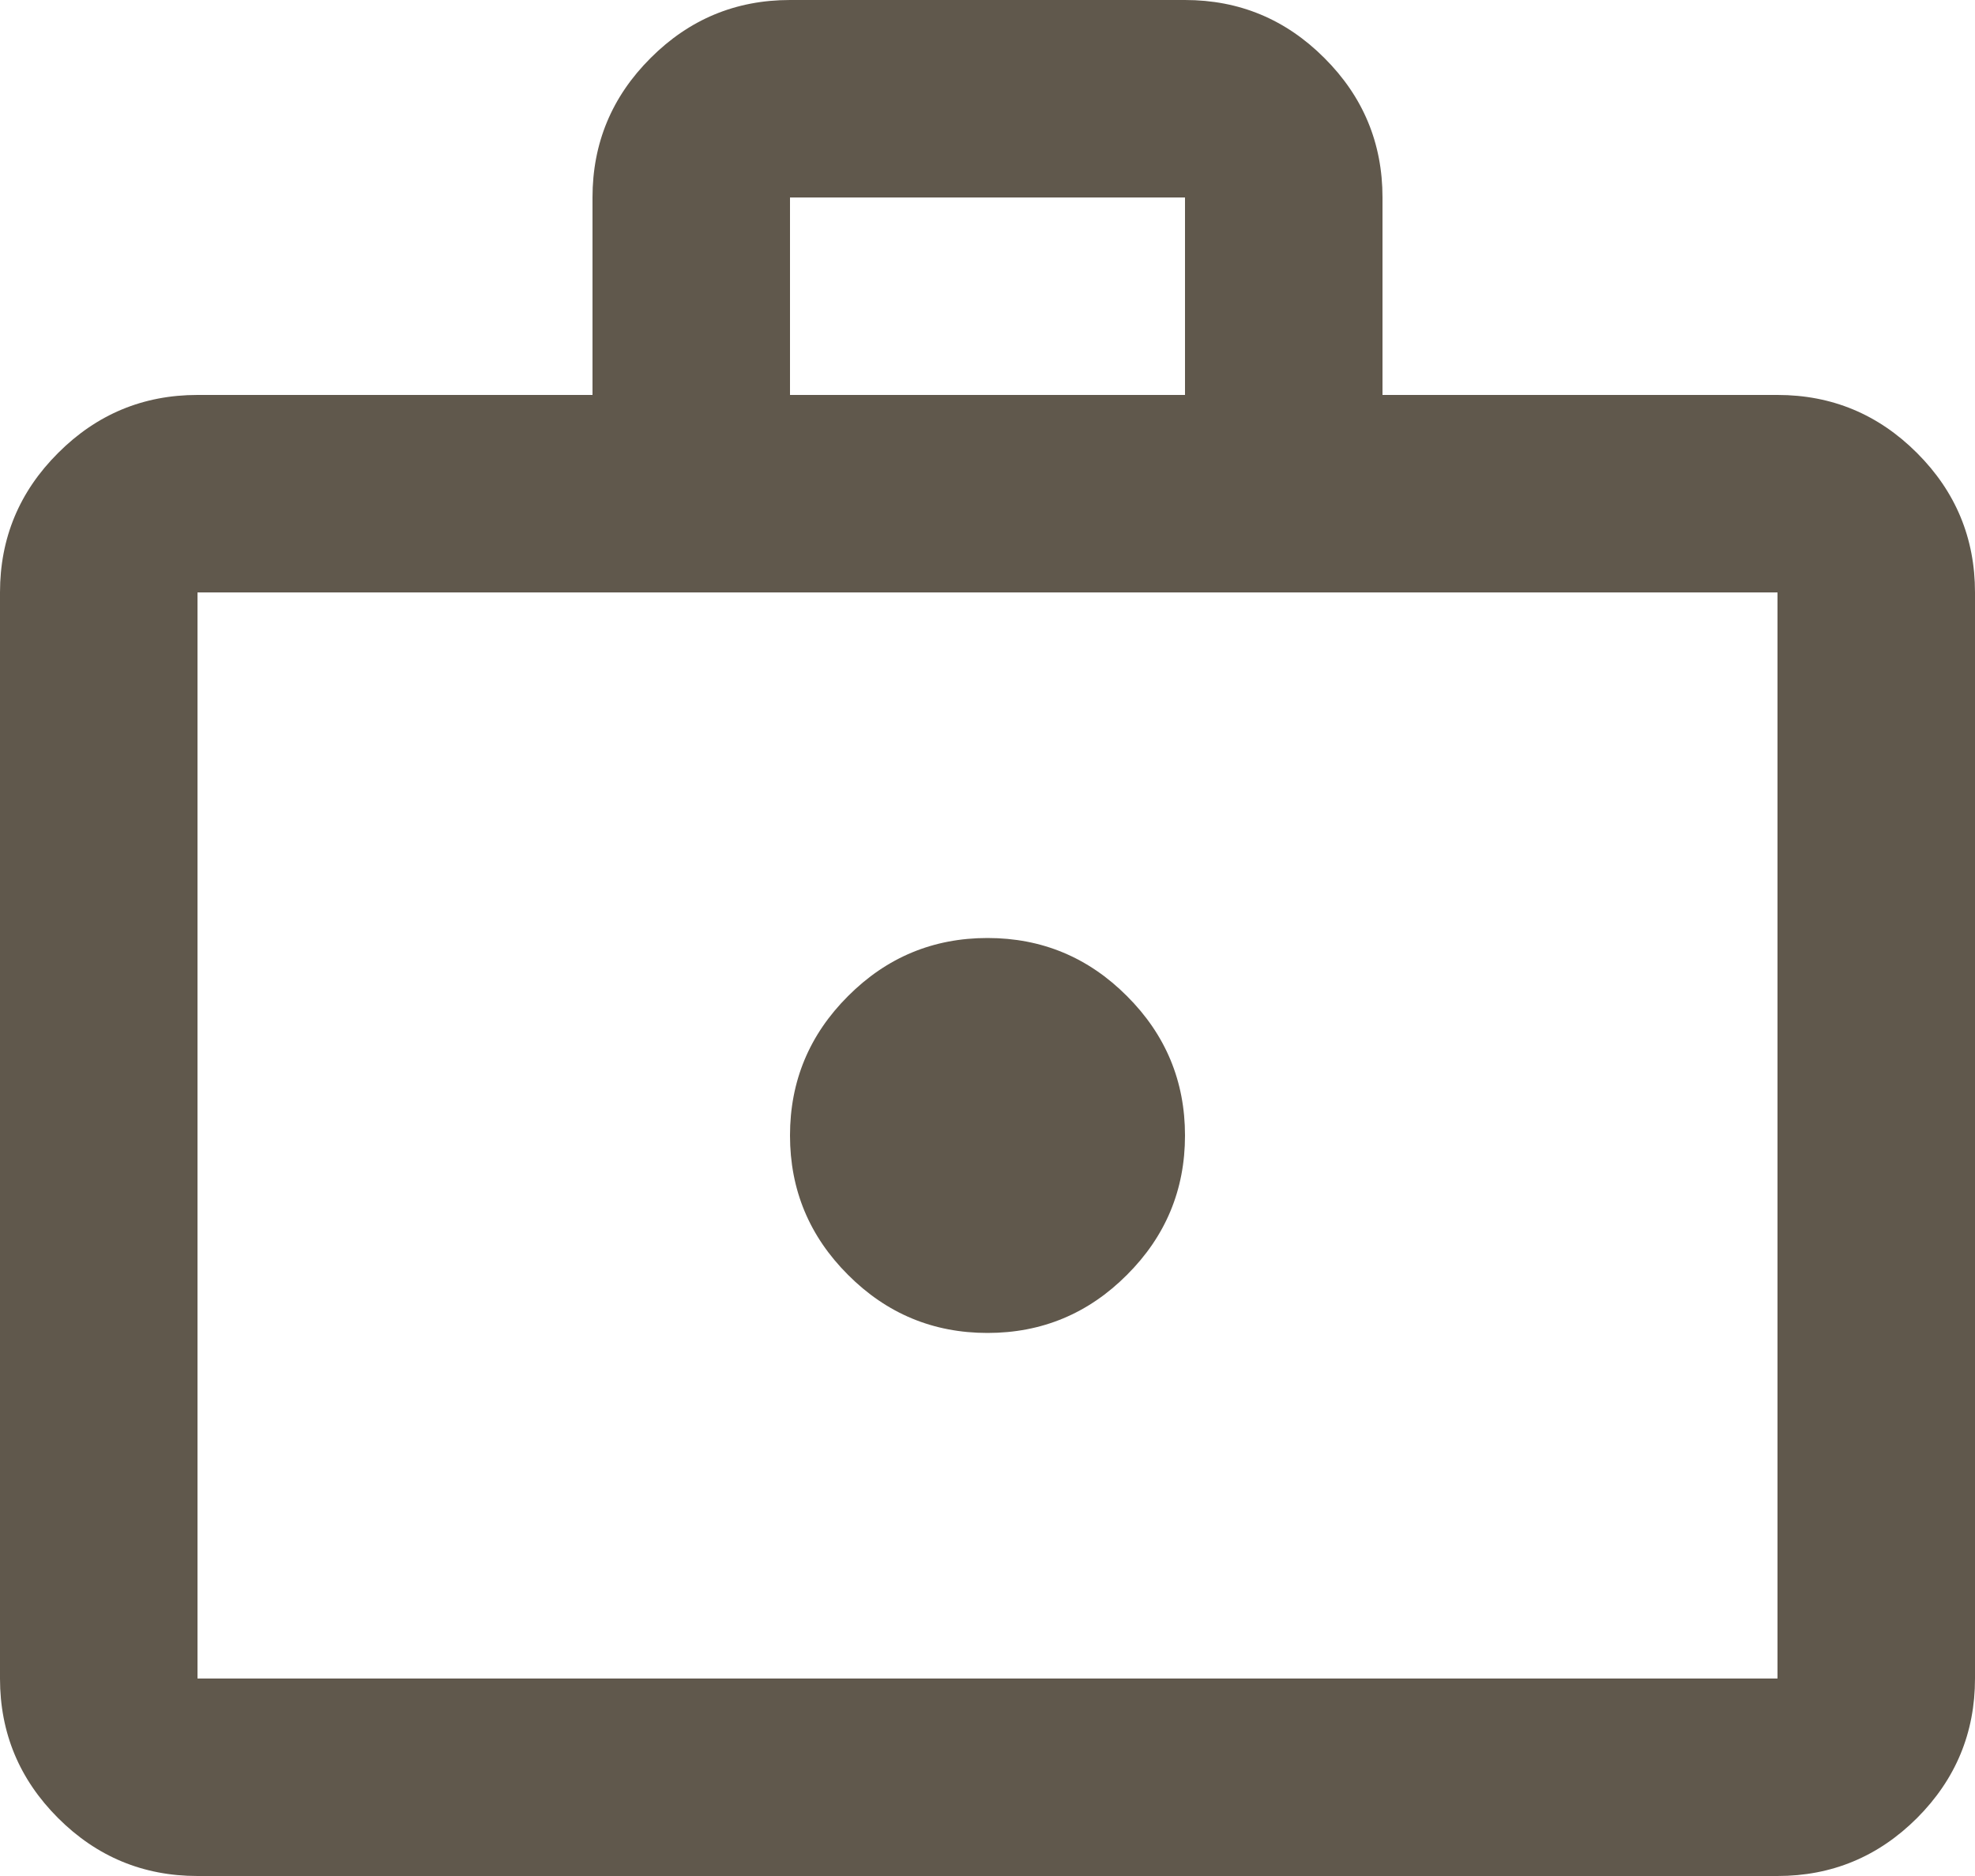
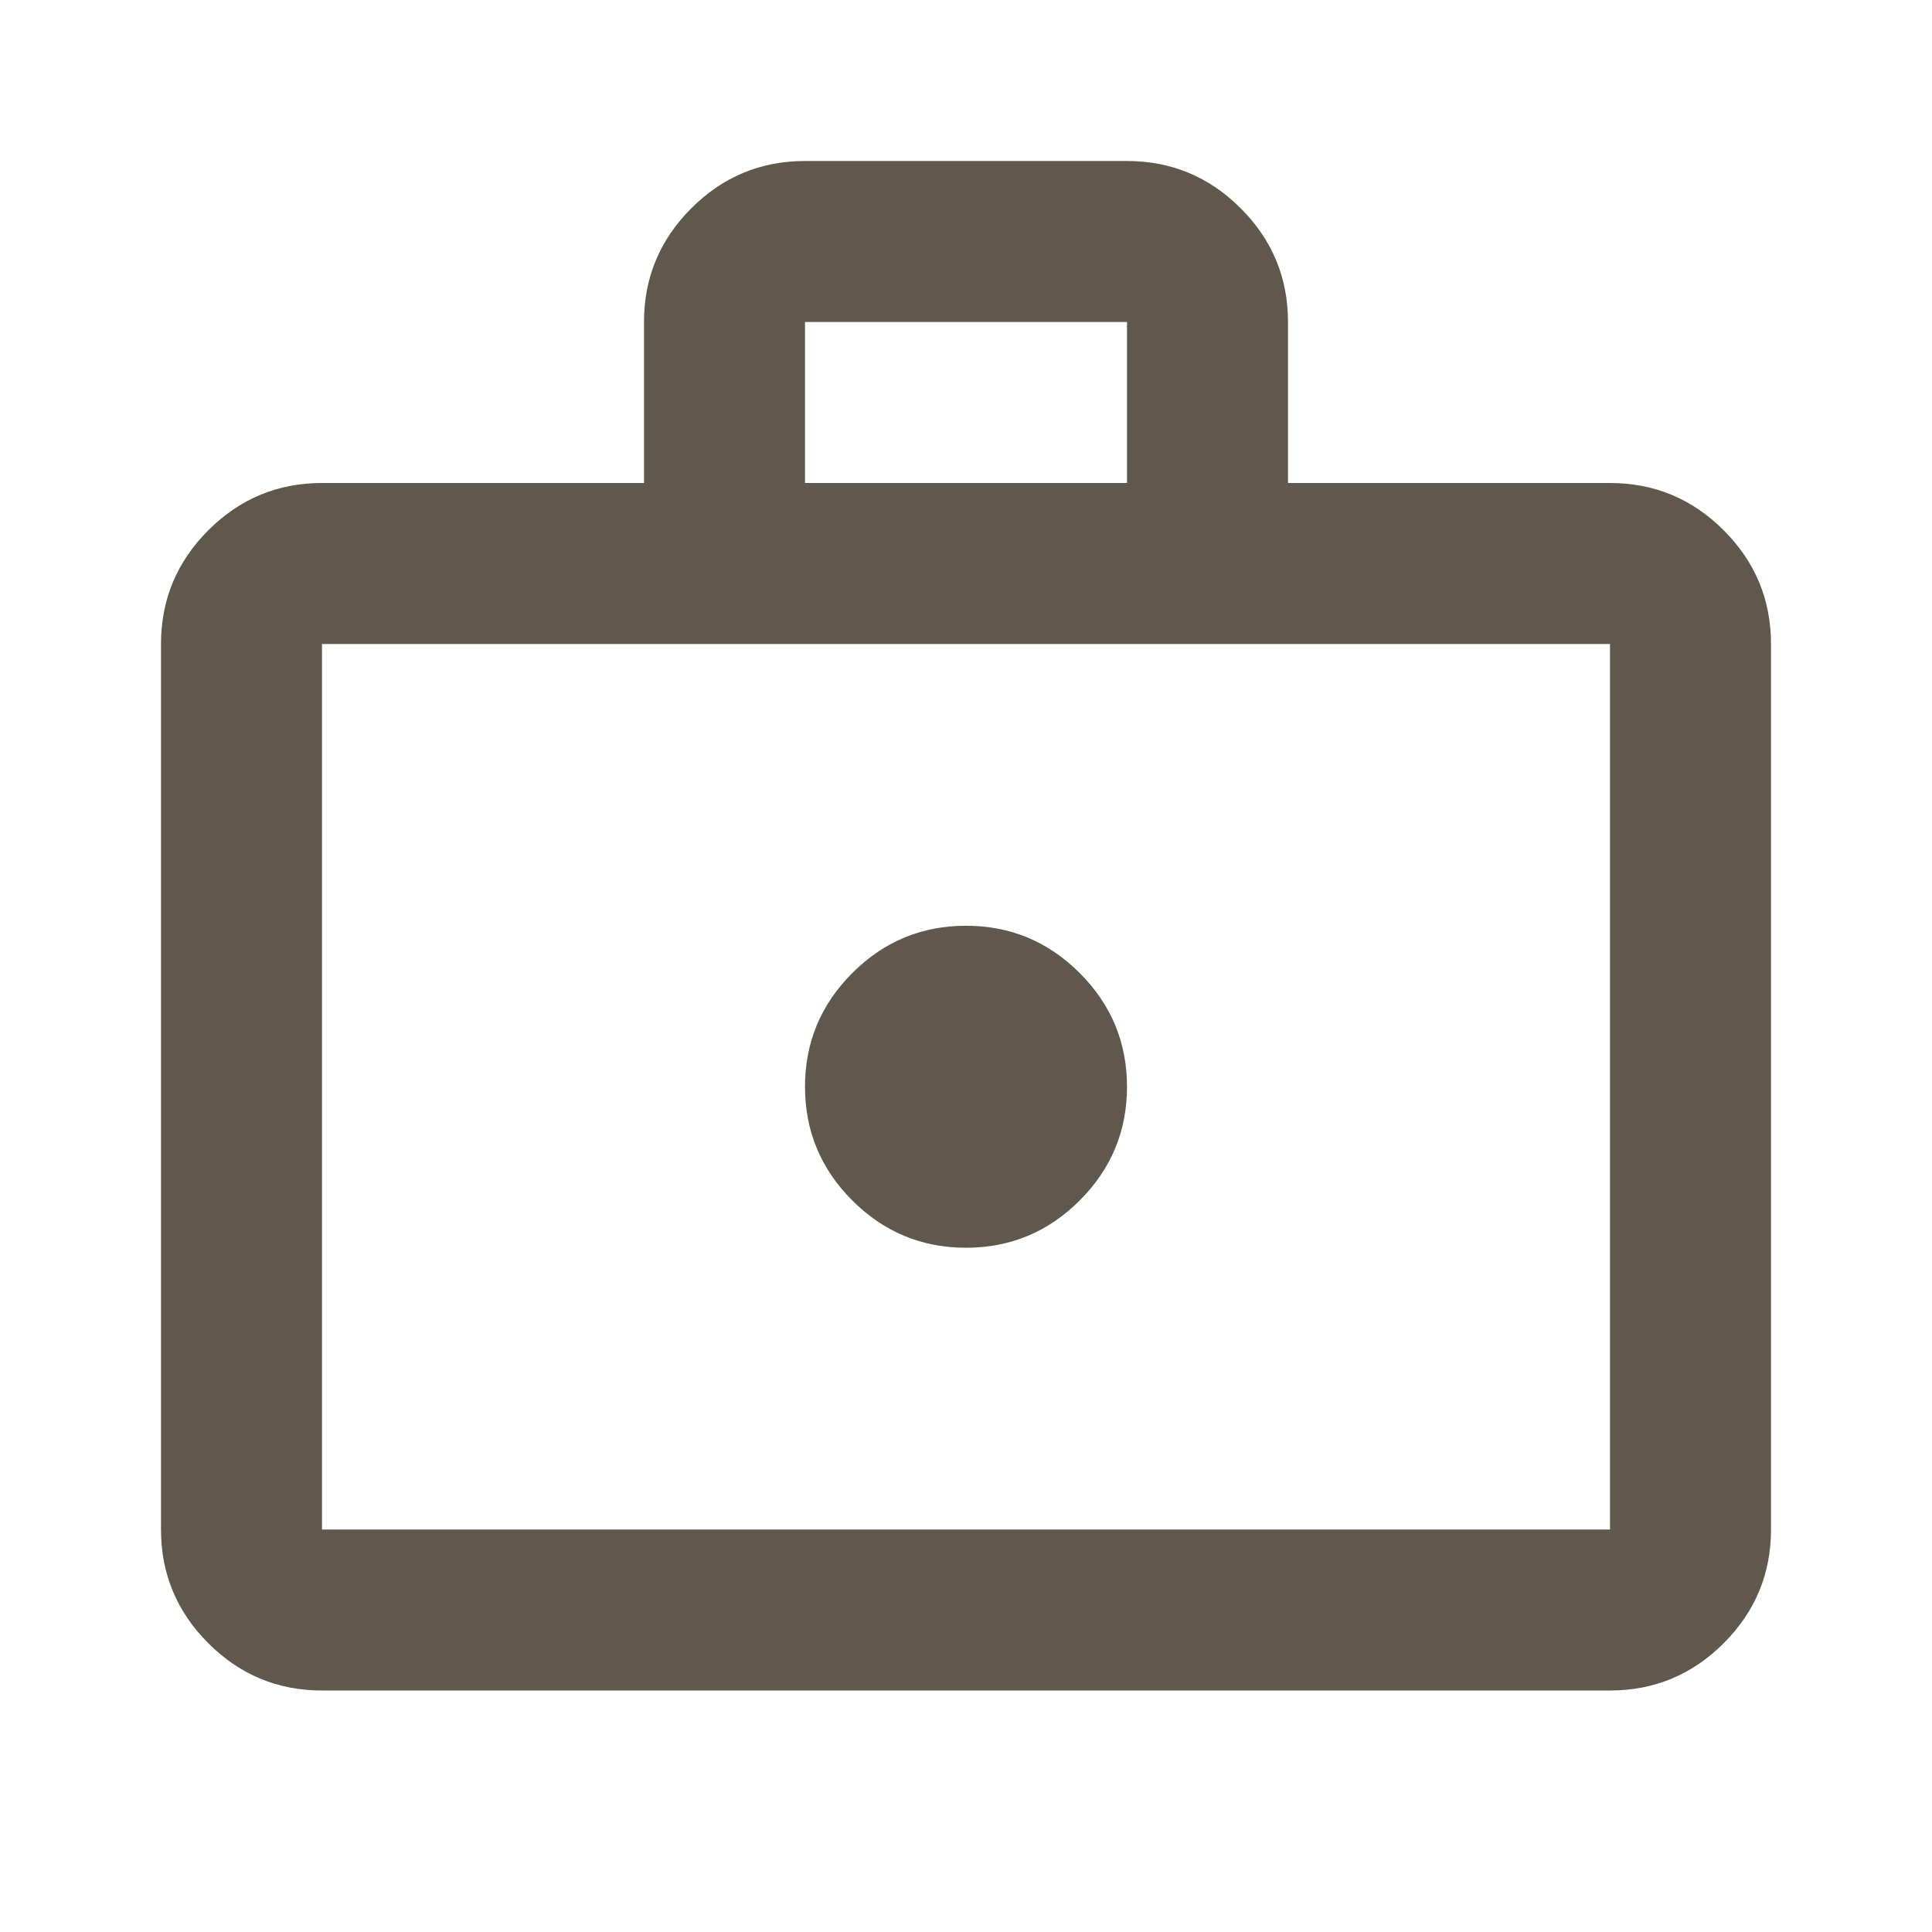
- <svg xmlns="http://www.w3.org/2000/svg" width="20" height="19" viewBox="0 0 20 19" fill="none">
-   <path d="M10 13.5C10.55 13.5 11.021 13.304 11.412 12.912C11.804 12.521 12 12.05 12 11.5C12 10.95 11.804 10.479 11.412 10.088C11.021 9.696 10.55 9.5 10 9.5C9.45 9.5 8.979 9.696 8.588 10.088C8.196 10.479 8 10.95 8 11.5C8 12.05 8.196 12.521 8.588 12.912C8.979 13.304 9.45 13.5 10 13.5ZM2 19C1.45 19 0.979 18.804 0.588 18.413C0.196 18.021 0 17.55 0 17V6C0 5.45 0.196 4.979 0.588 4.588C0.979 4.196 1.45 4 2 4H6V2C6 1.45 6.196 0.979 6.588 0.588C6.979 0.196 7.45 0 8 0H12C12.55 0 13.021 0.196 13.412 0.588C13.804 0.979 14 1.45 14 2V4H18C18.55 4 19.021 4.196 19.413 4.588C19.804 4.979 20 5.45 20 6V17C20 17.55 19.804 18.021 19.413 18.413C19.021 18.804 18.55 19 18 19H2ZM2 17H18V6H2V17ZM8 4H12V2H8V4Z" fill="#60584C" />
+ <svg xmlns="http://www.w3.org/2000/svg" height="24px" viewBox="0 -960 960 960" width="24px" fill="#60584C">
+   <path d="M480-340q33 0 56.5-23.5T560-420q0-33-23.5-56.5T480-500q-33 0-56.5 23.5T400-420q0 33 23.5 56.5T480-340ZM160-120q-33 0-56.5-23.5T80-200v-440q0-33 23.5-56.5T160-720h160v-80q0-33 23.5-56.5T400-880h160q33 0 56.5 23.5T640-800v80h160q33 0 56.5 23.5T880-640v440q0 33-23.5 56.5T800-120H160Zm0-80h640v-440H160v440Zm240-520h160v-80H400v80ZM160-200v-440 440Z" />
</svg>
